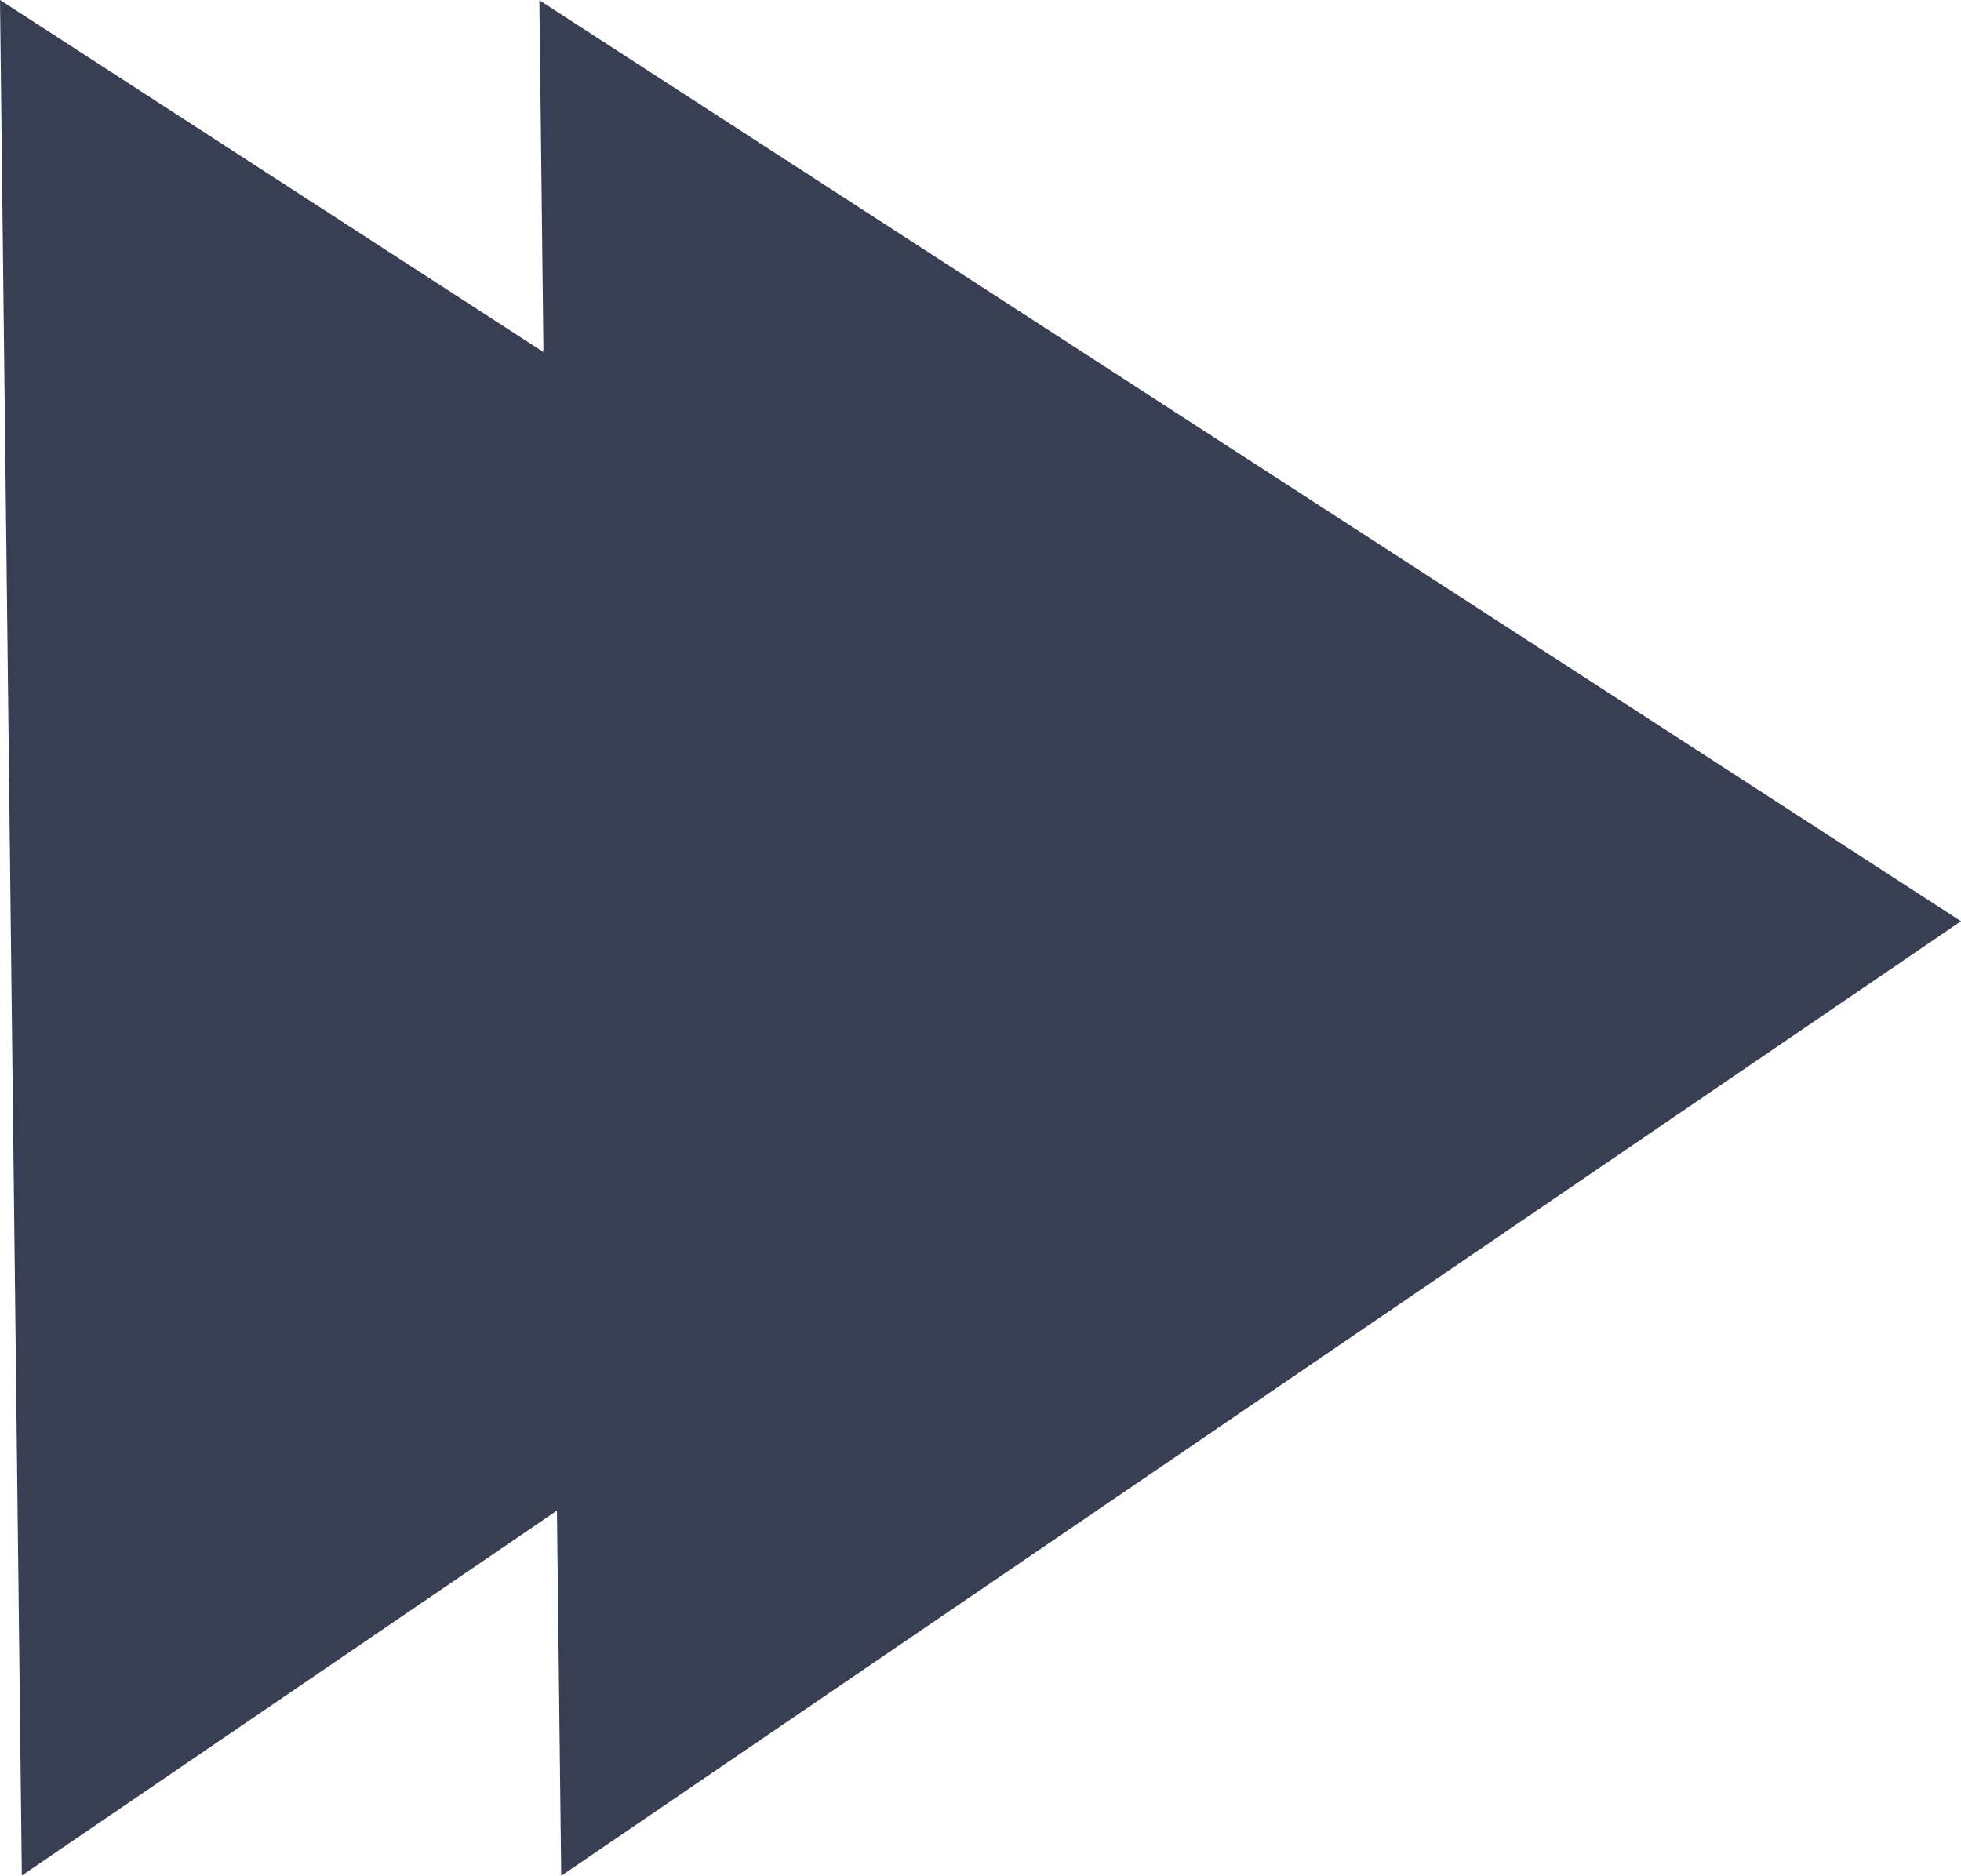
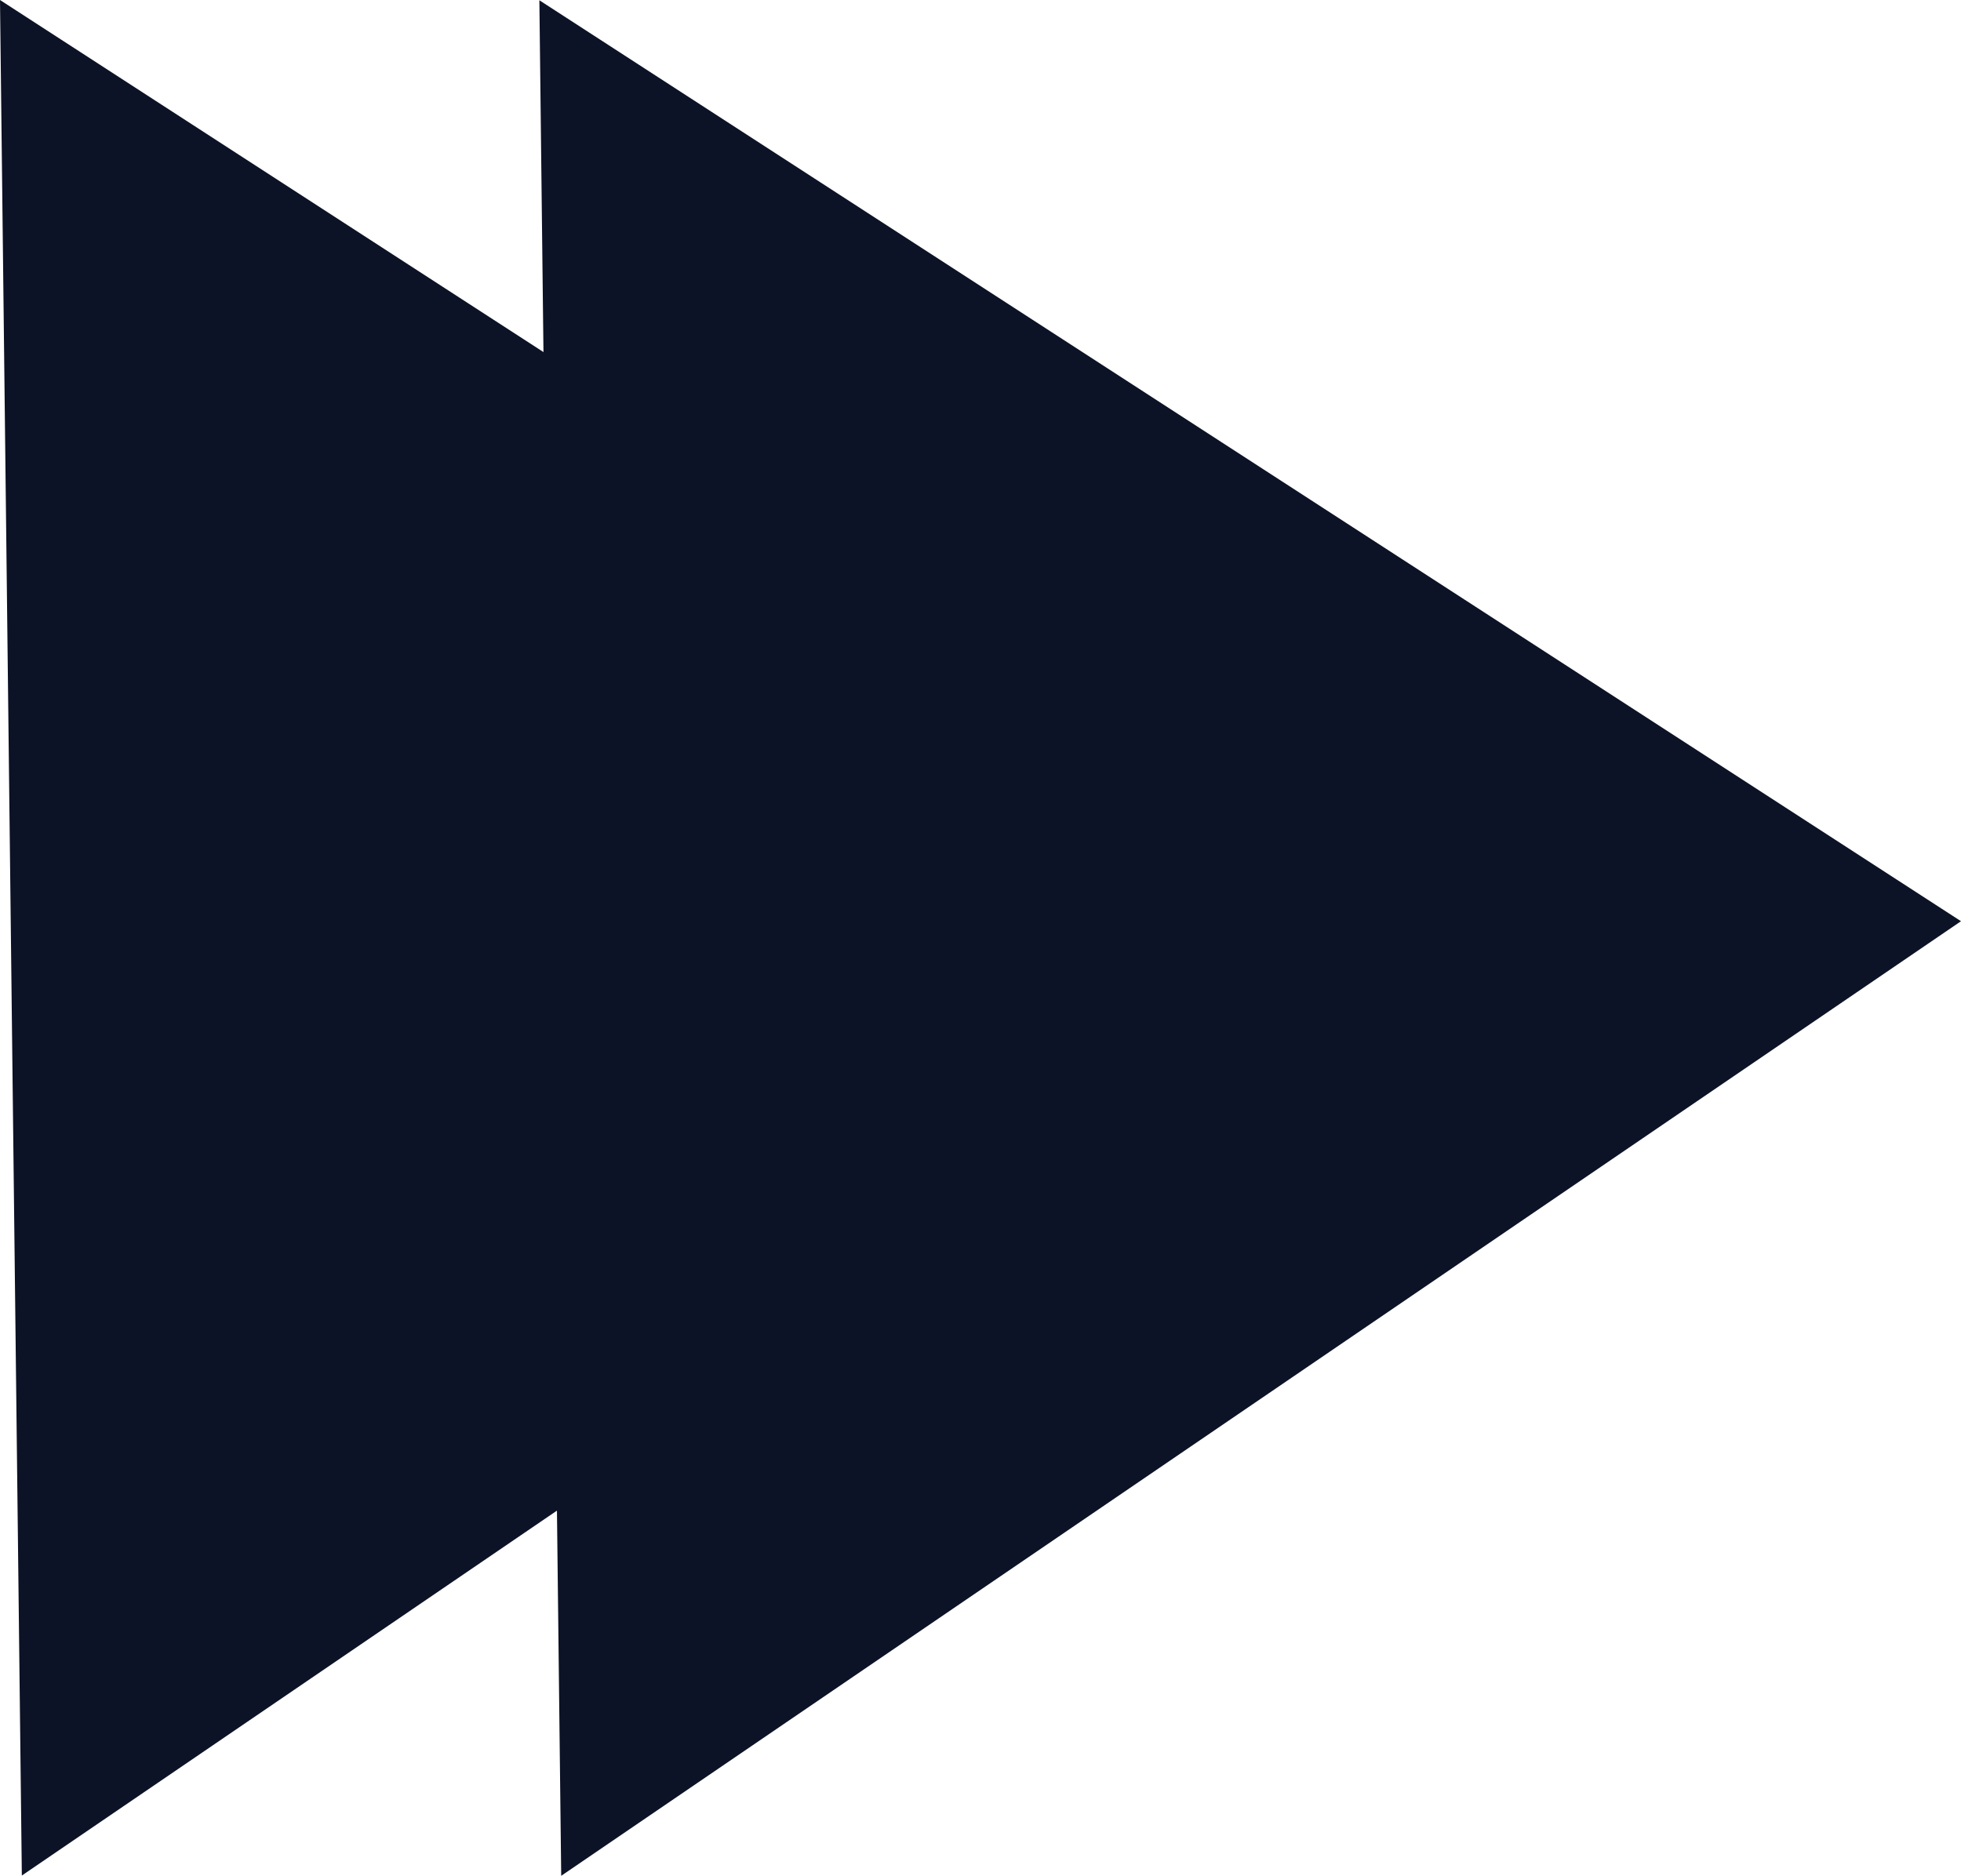
<svg xmlns="http://www.w3.org/2000/svg" width="716" height="685" viewBox="0 0 716 685" fill="none">
-   <path d="M519.066 336.31L7.973 684.904L0 0L519.066 336.31Z" fill="#383E54" />
-   <path d="M716 336.406L204.907 685L196.934 0.096L716 336.406Z" fill="#383E54" />
+   <path d="M519.066 336.31L7.973 684.904L0 0L519.066 336.31Z" fill="#0D1326" />
+   <path d="M716 336.406L204.907 685L196.934 0.096L716 336.406Z" fill="#0D1326" />
</svg>
